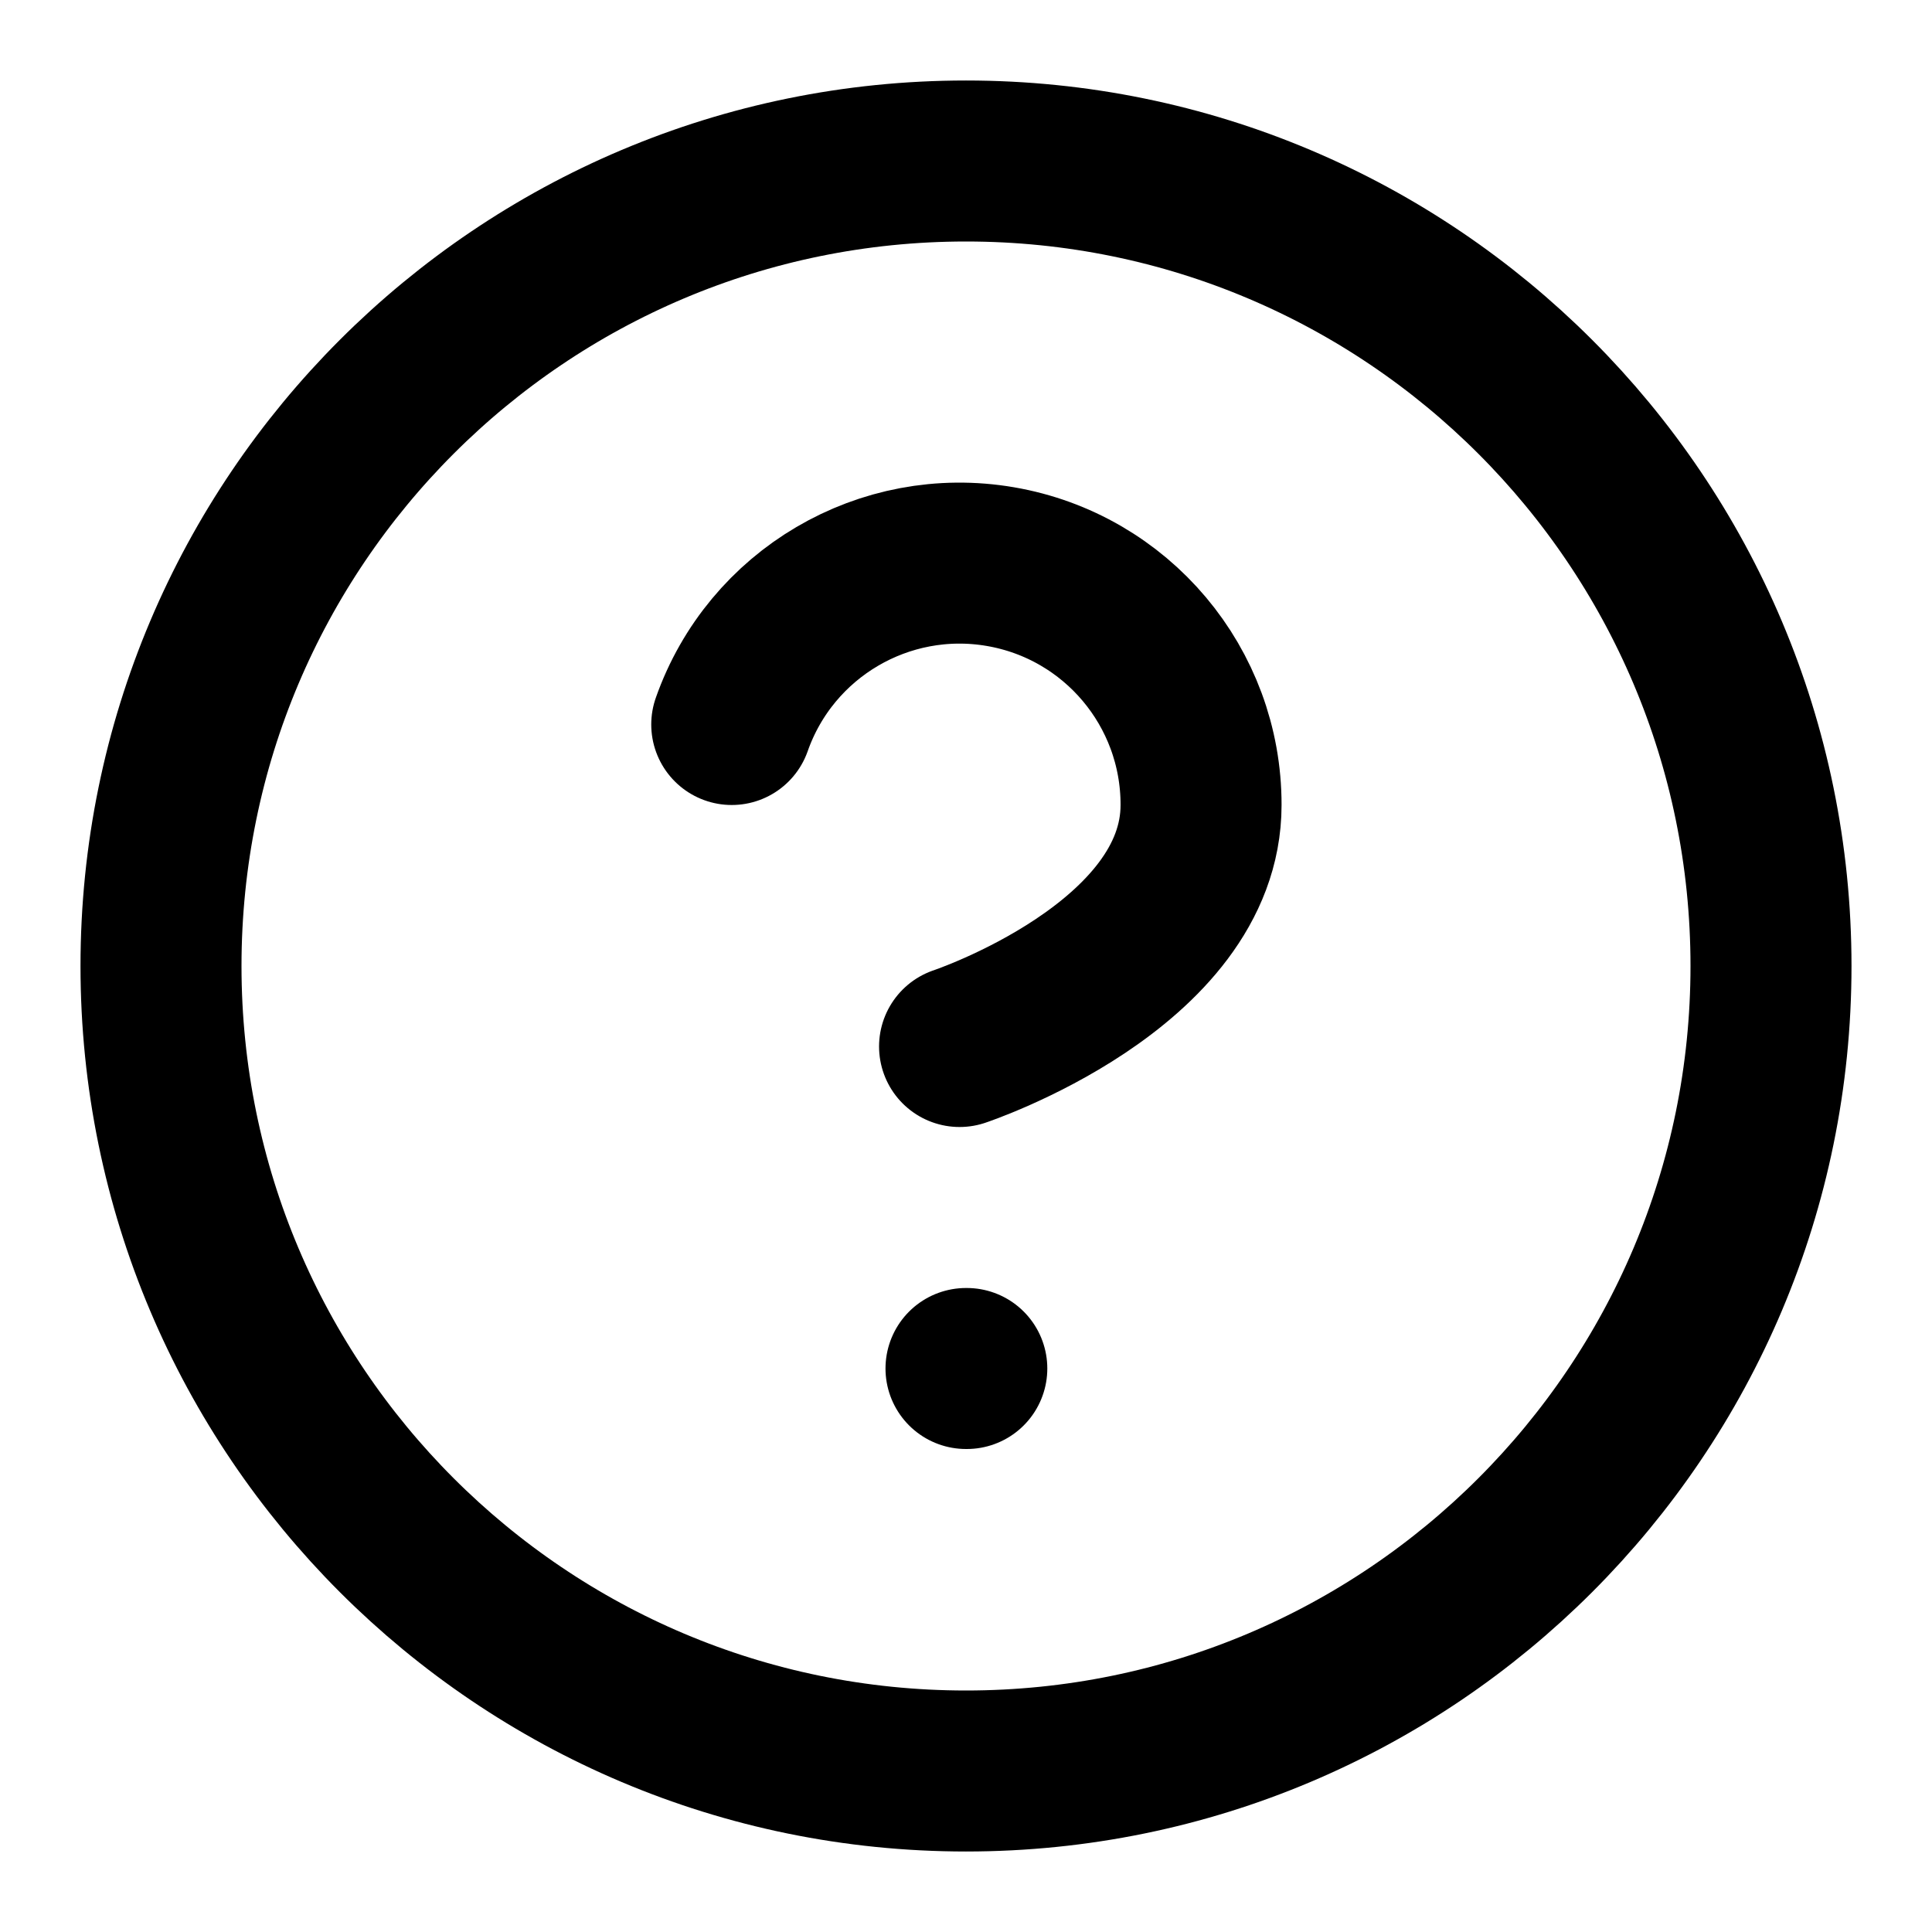
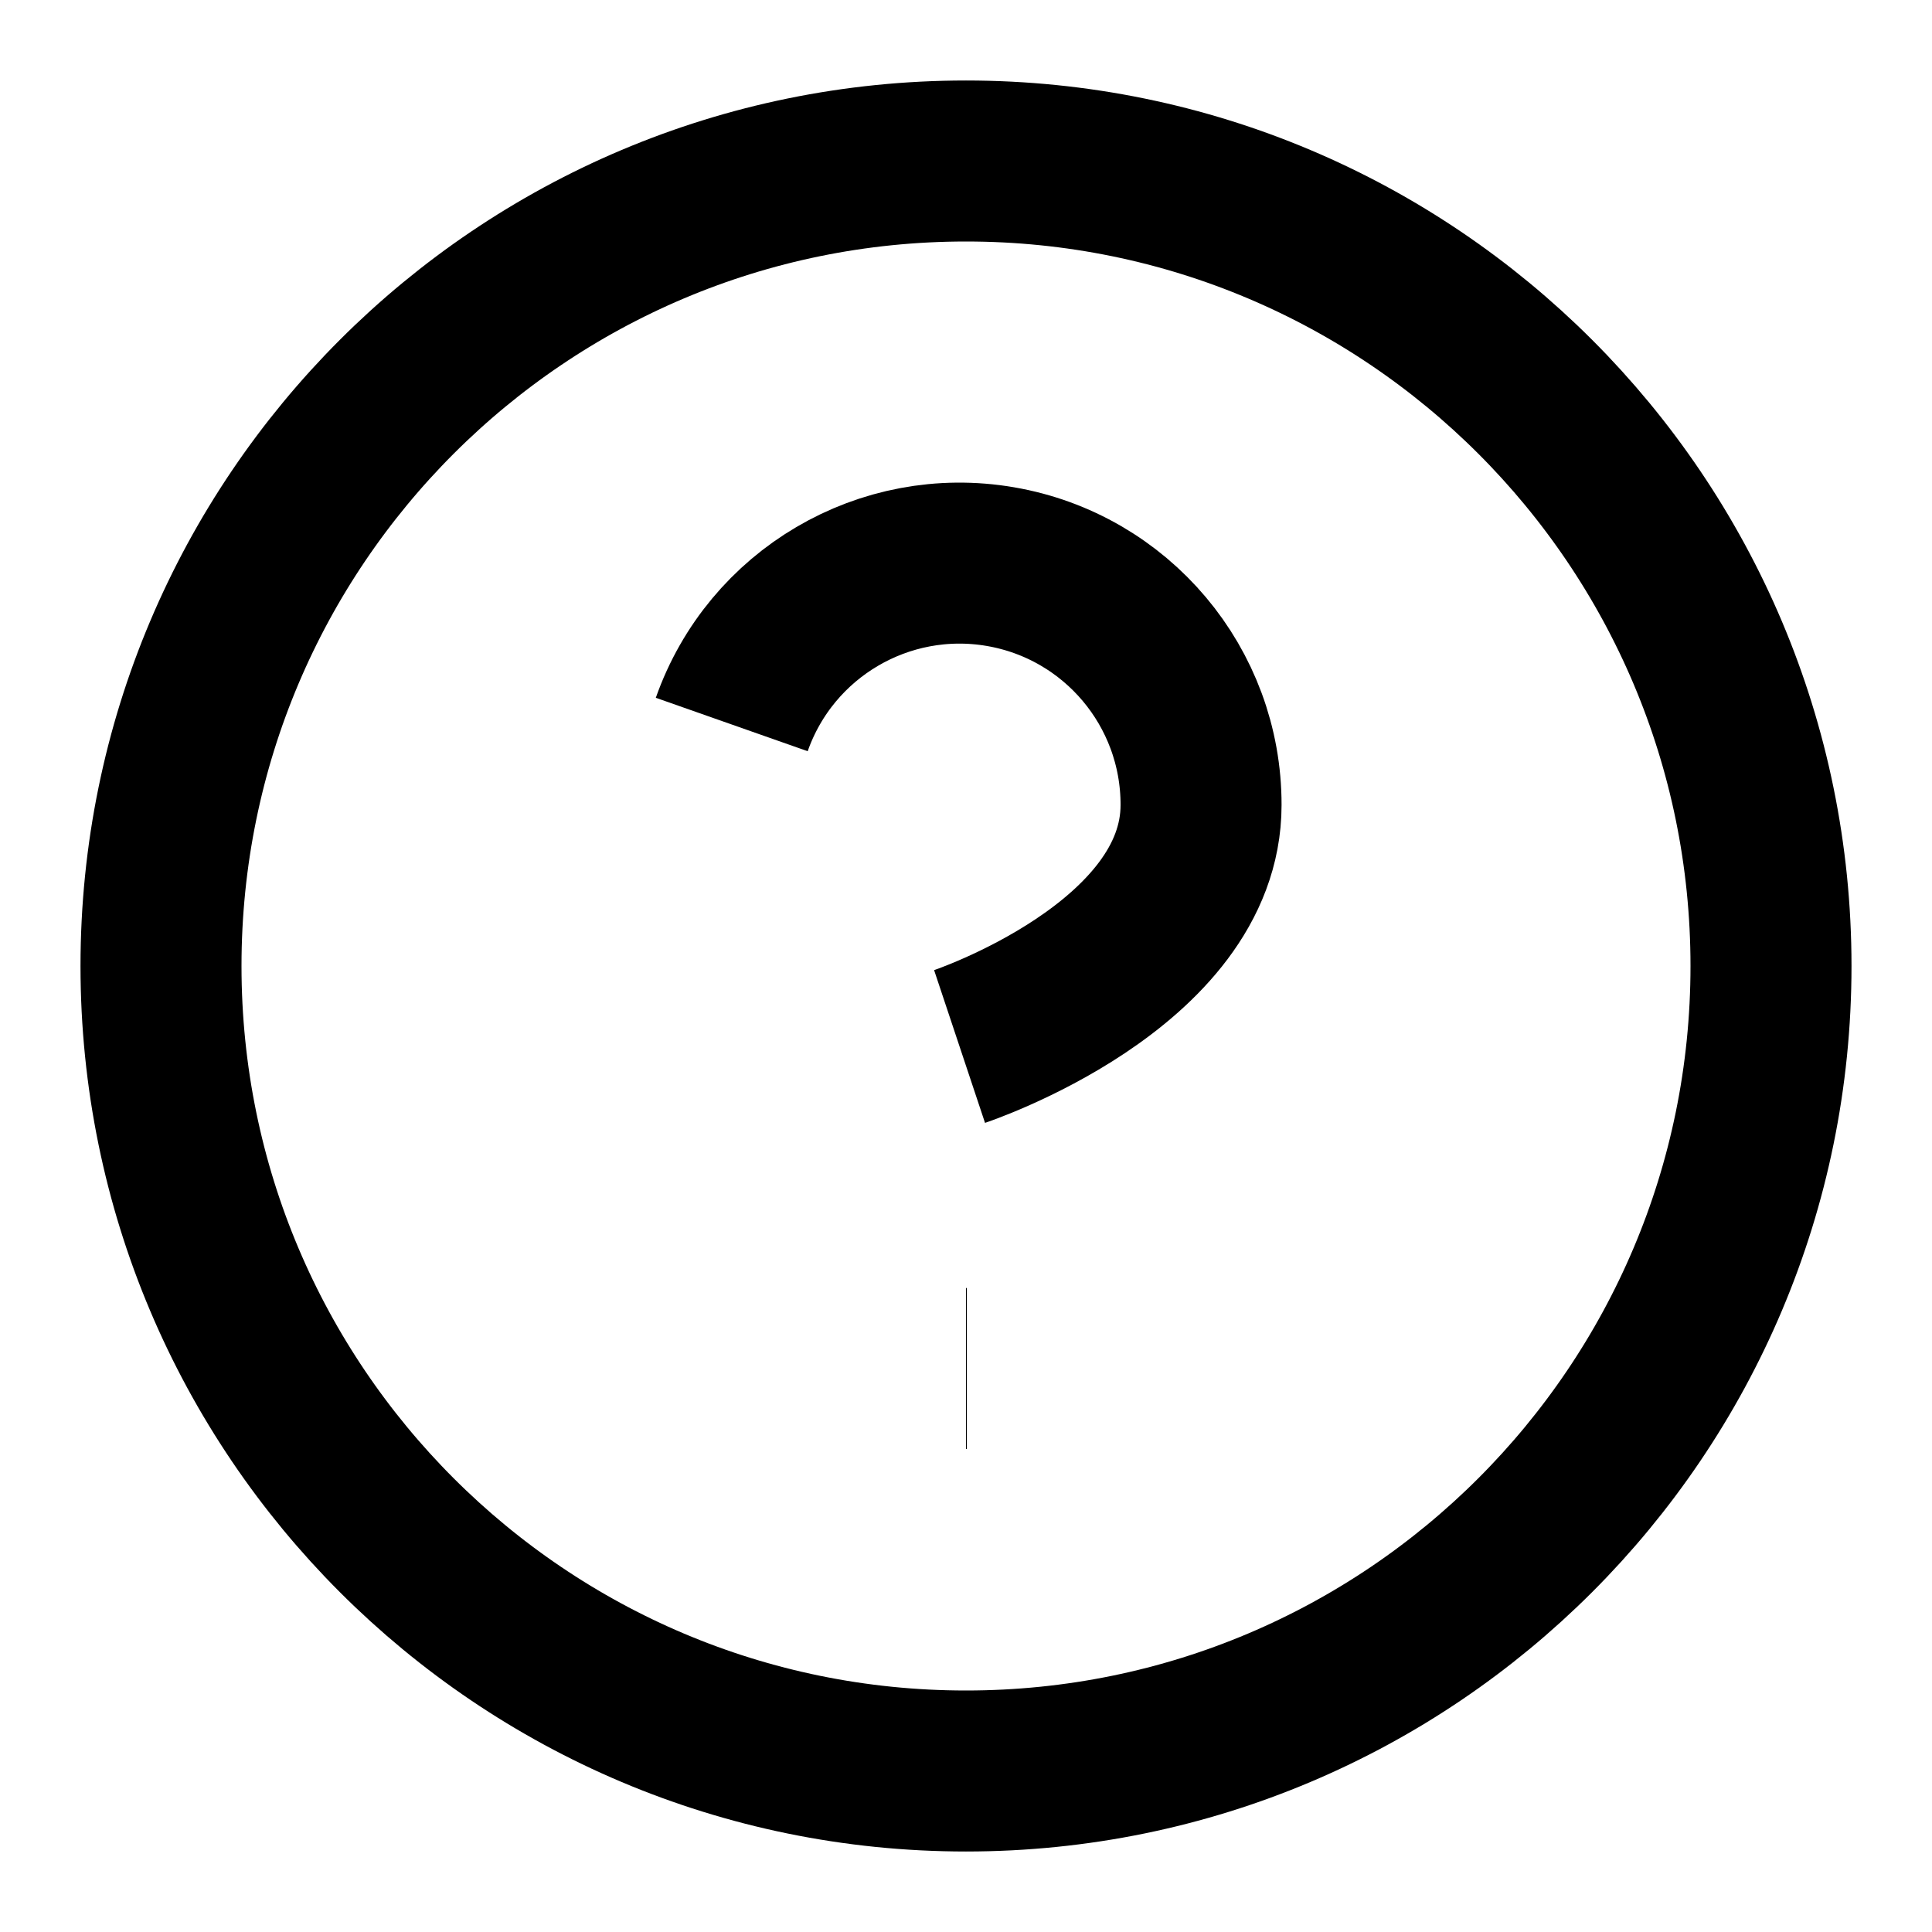
- <svg xmlns="http://www.w3.org/2000/svg" width="24" height="24" viewBox="0 0 24 24" fill="none" stroke="currentColor" stroke-width="2" stroke-linecap="round" stroke-linejoin="round" class="feather feather-help-circle">
+ <svg xmlns="http://www.w3.org/2000/svg" width="24" height="24" viewBox="0 0 24 24" fill="none" stroke="currentColor" stroke-width="2" strokeLinecap="round" strokeLinejoin="round" class="feather feather-help-circle">
  <circle cx="12" cy="12" r="10" />
  <path d="M9.09 9a3 3 0 0 1 5.83 1c0 2-3 3-3 3" />
  <line x1="12" y1="17" x2="12.01" y2="17" />
</svg>
